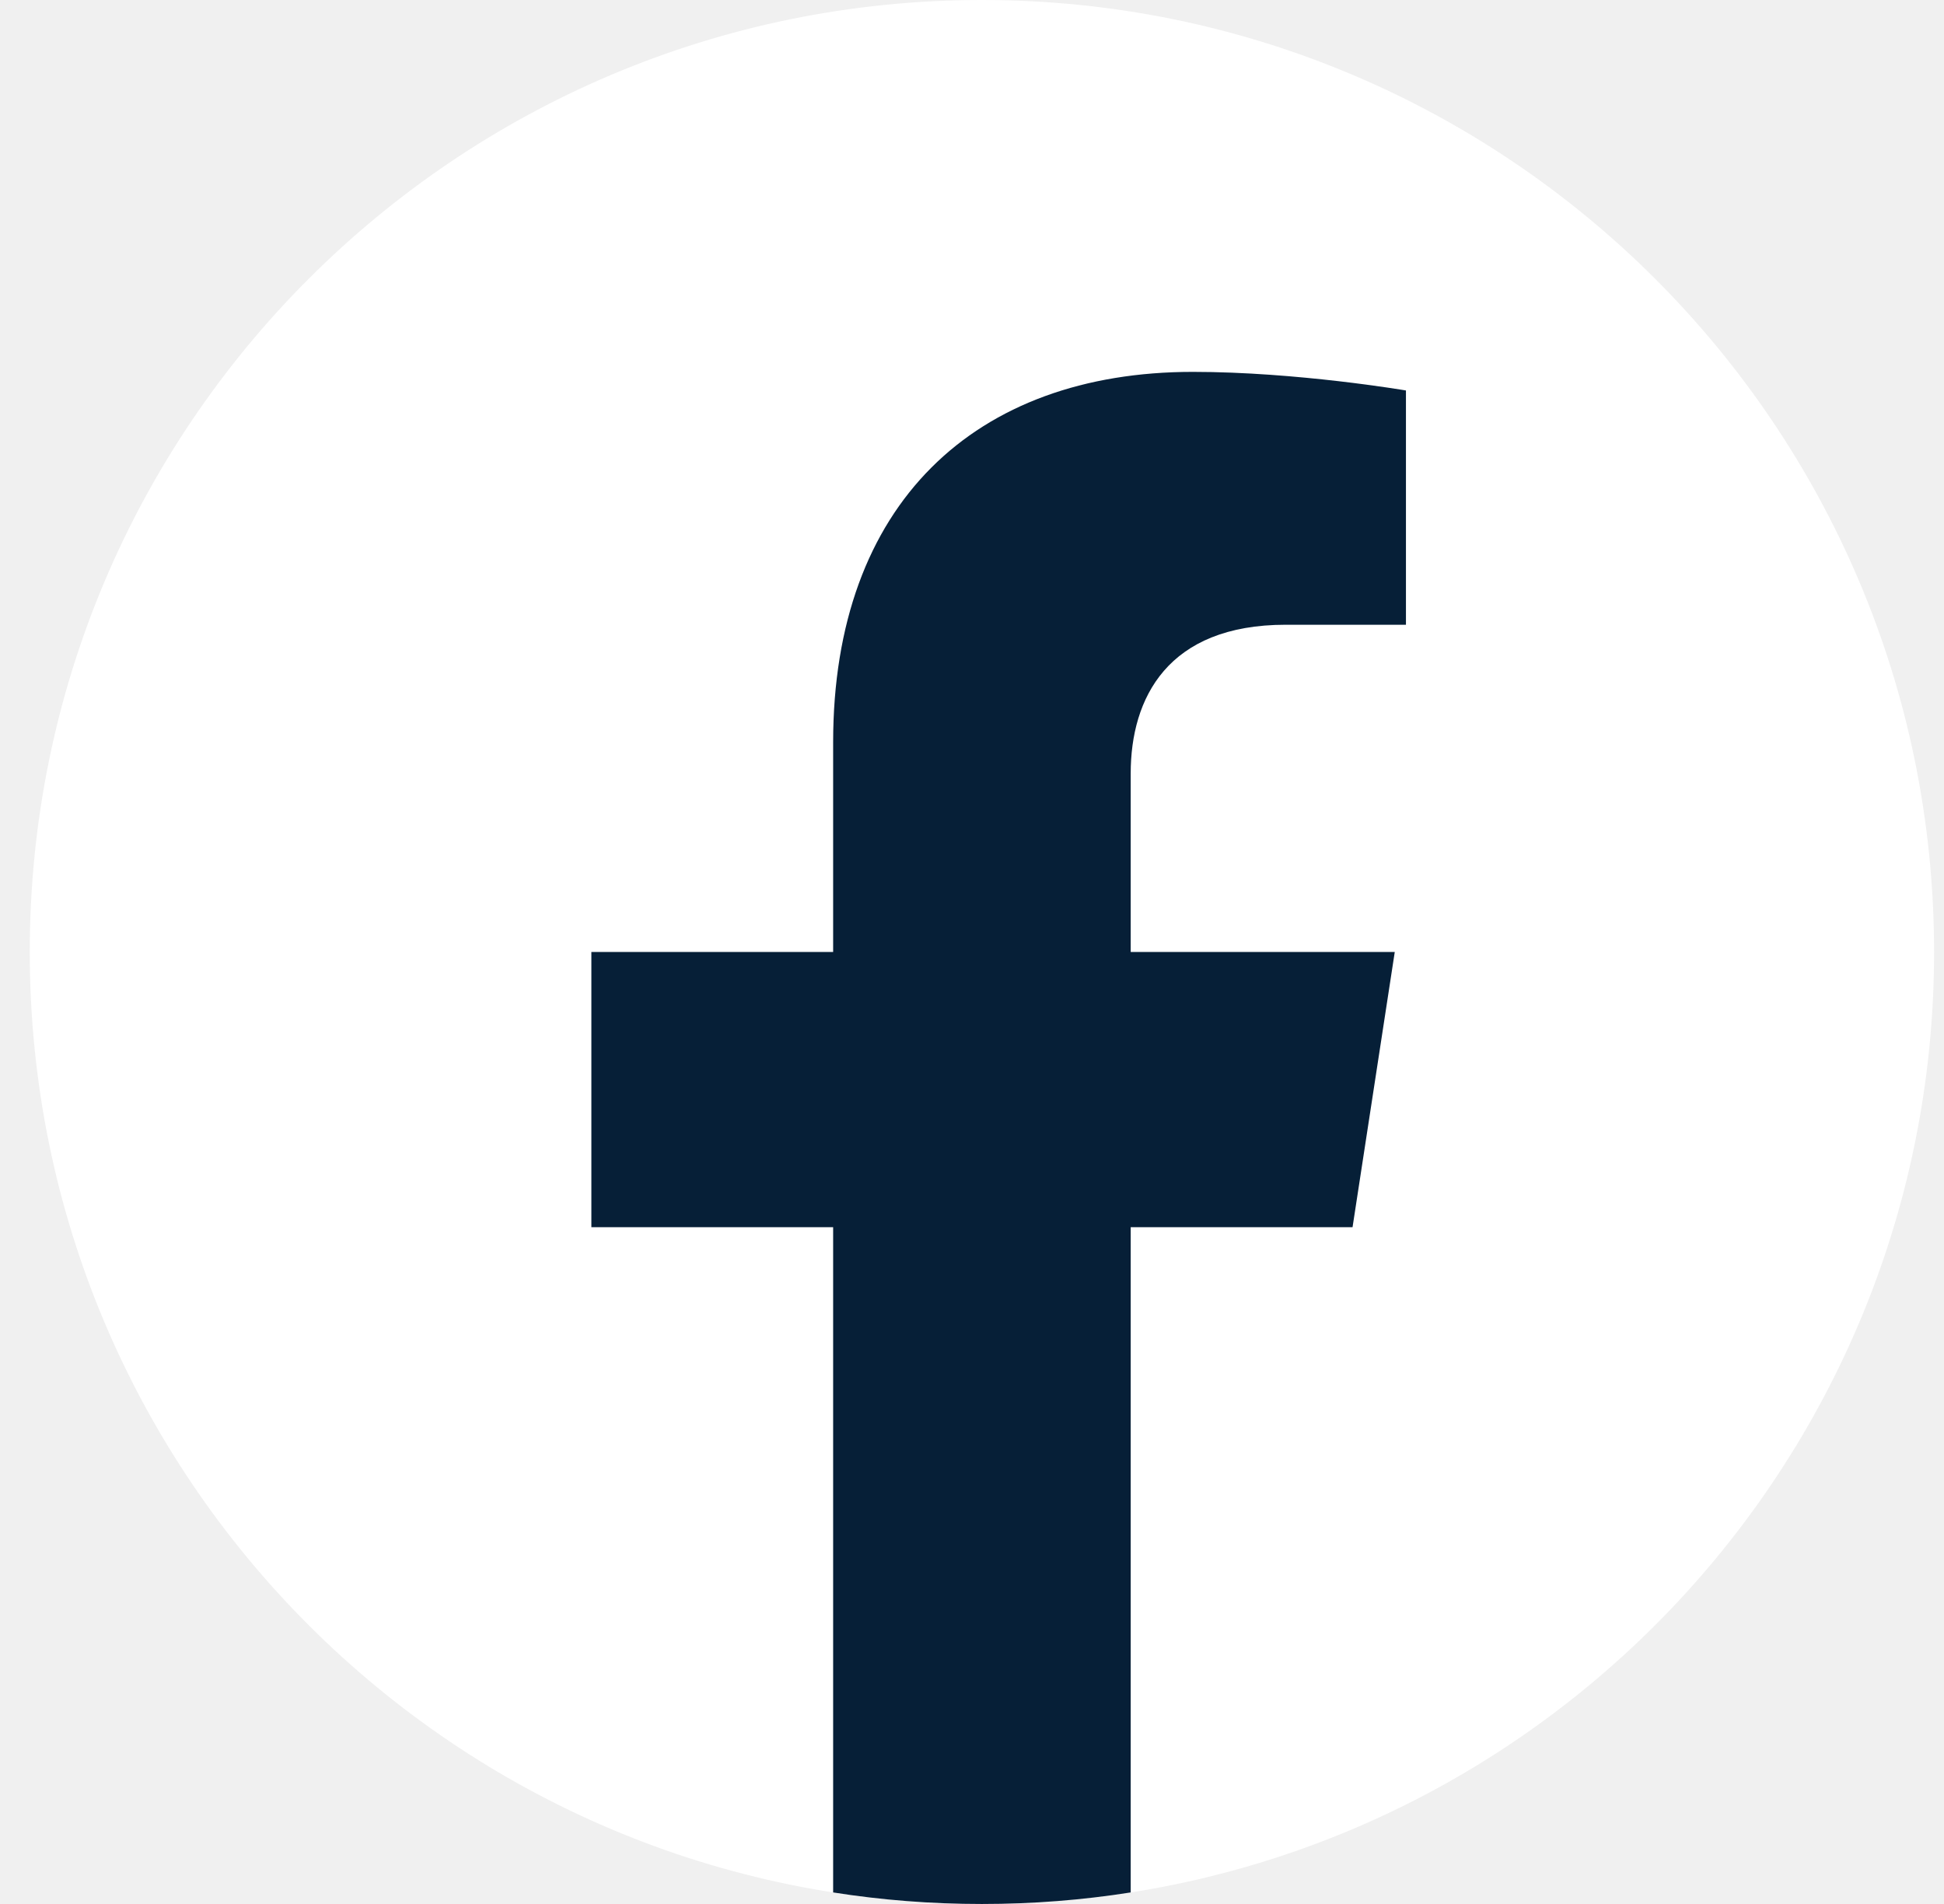
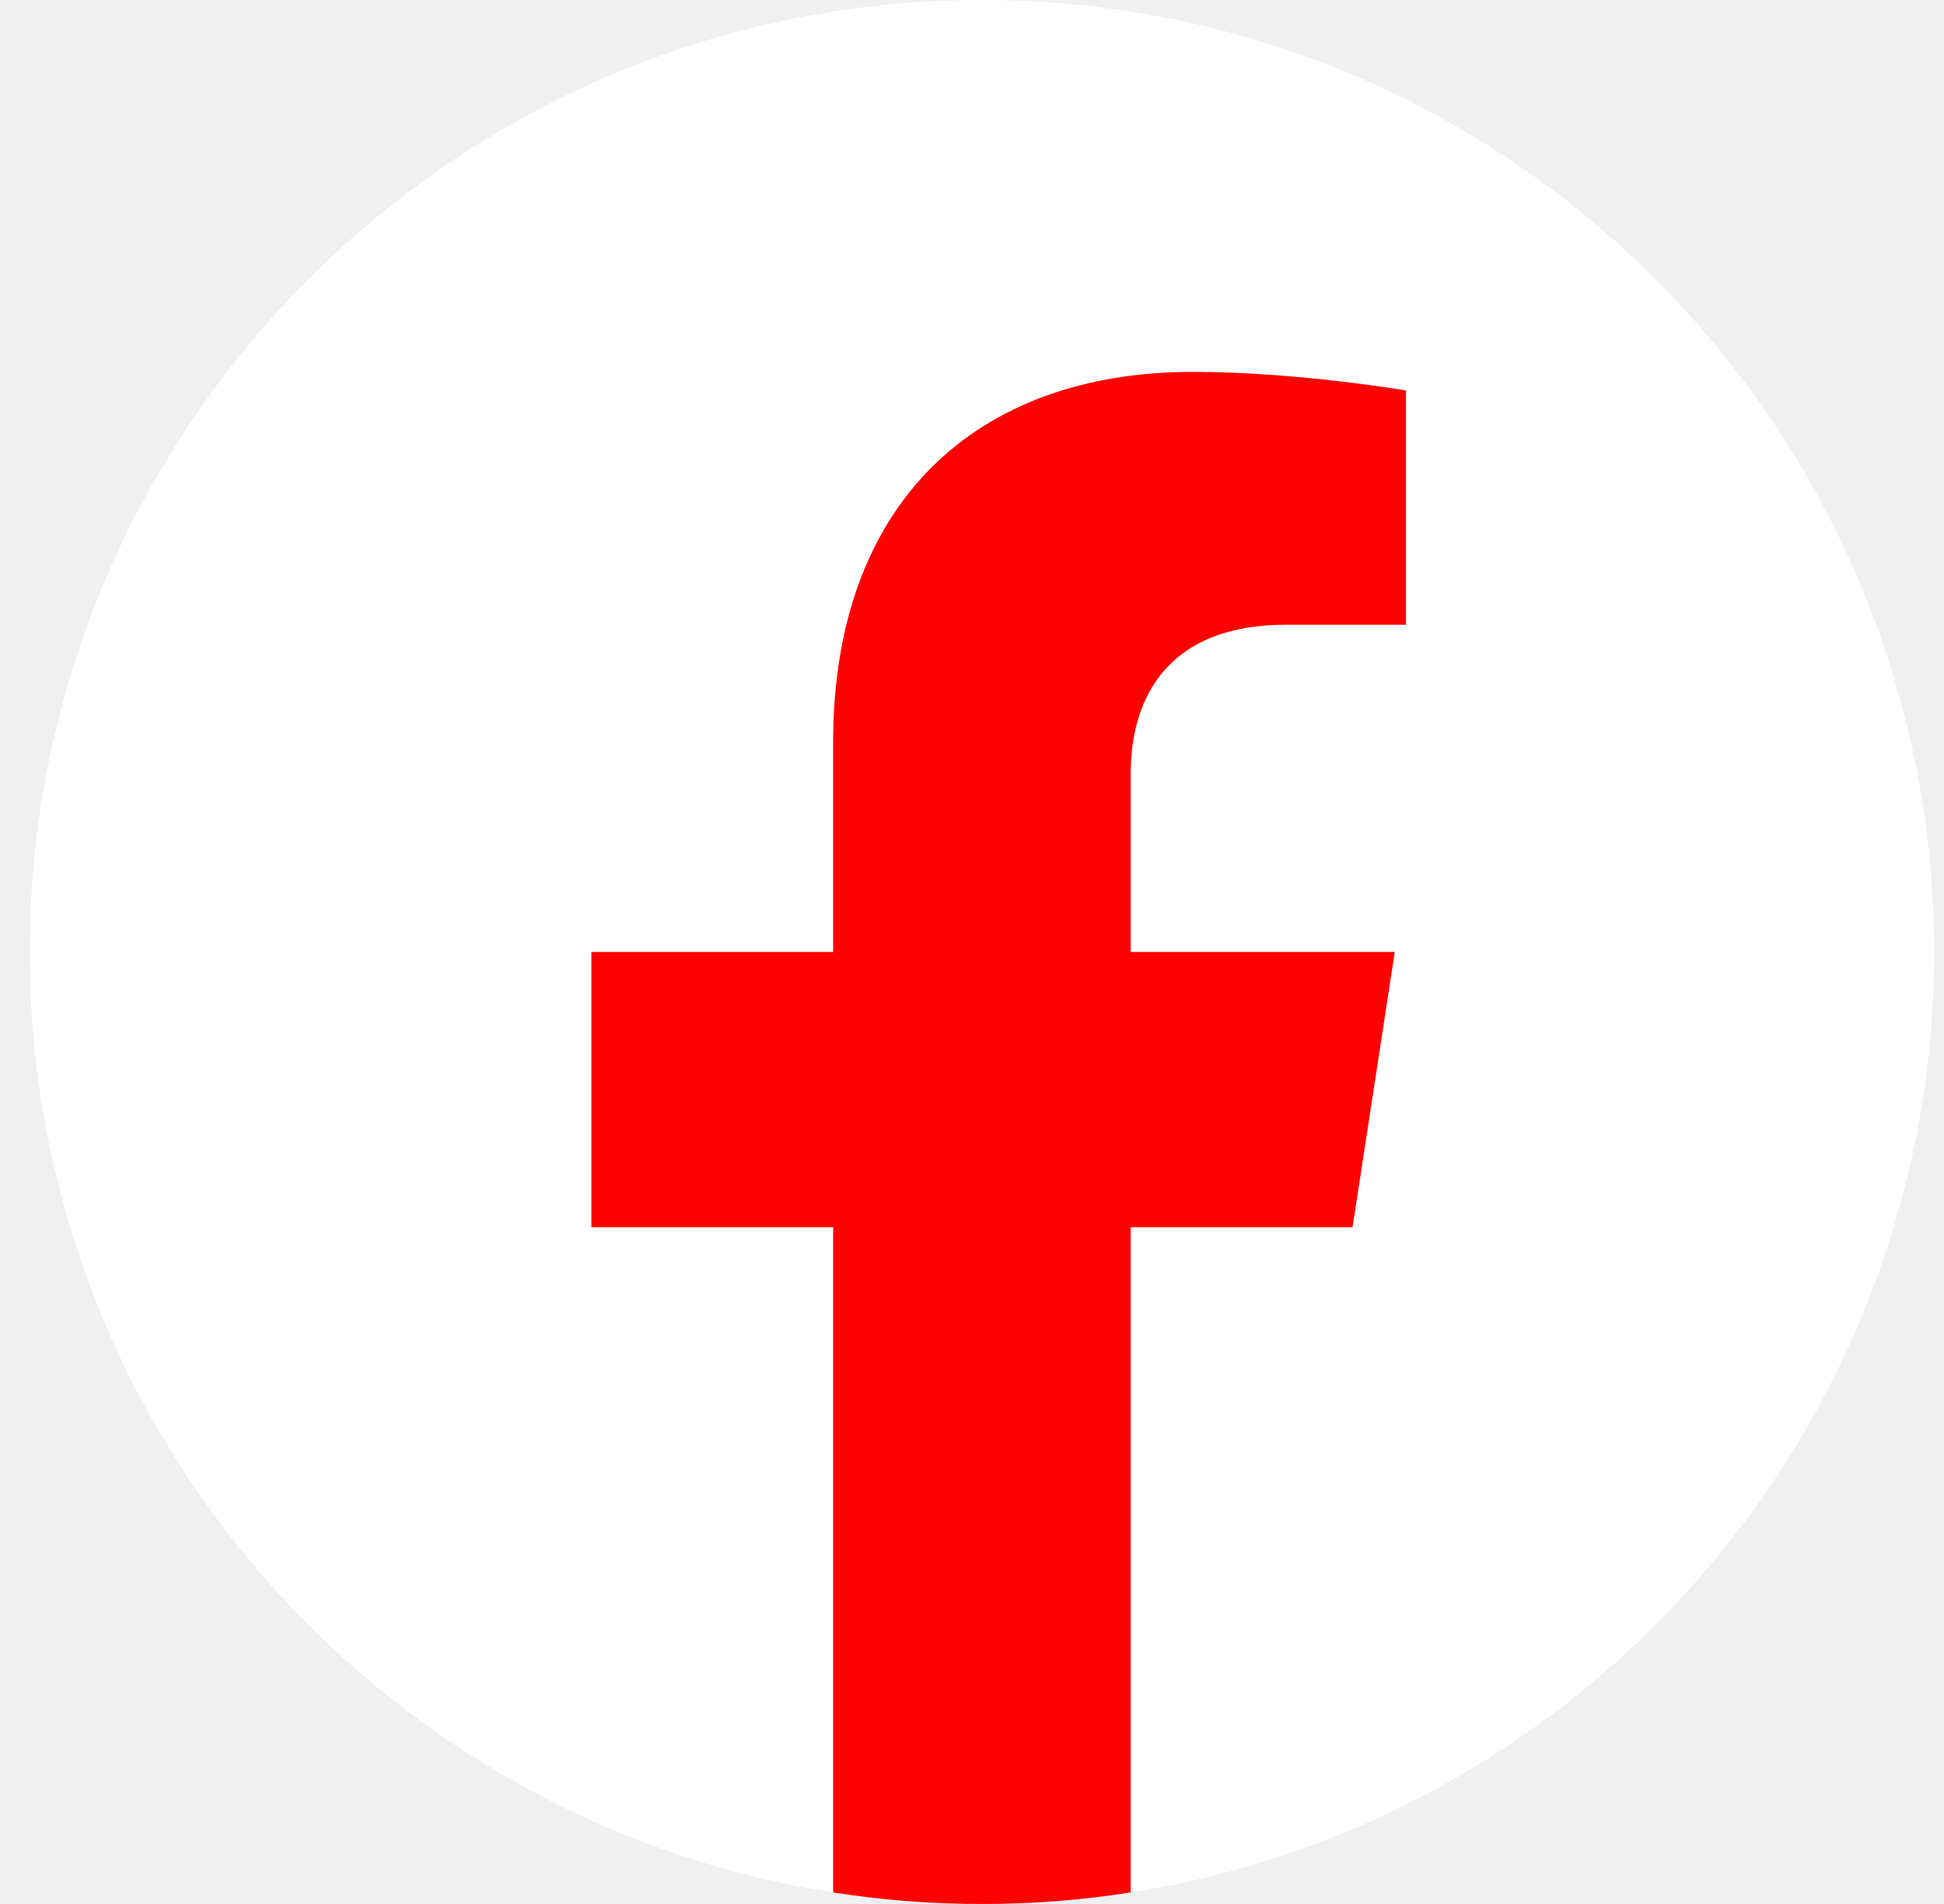
<svg xmlns="http://www.w3.org/2000/svg" width="49" height="48" viewBox="0 0 49 48" fill="red">
  <rect x="0.75" width="48" height="48" rx="24" fill="white" />
-   <path d="M34.092 30.938L35.156 24H28.5V19.5C28.5 17.602 29.428 15.75 32.409 15.75H35.438V9.844C35.438 9.844 32.691 9.375 30.066 9.375C24.581 9.375 21 12.698 21 18.712V24H14.906V30.938H21V47.709C22.223 47.902 23.475 48 24.75 48C26.025 48 27.277 47.902 28.5 47.709V30.938H34.092Z" fill="#061F37" />
+   <path d="M34.092 30.938L35.156 24H28.5V19.5C28.5 17.602 29.428 15.75 32.409 15.75H35.438V9.844C35.438 9.844 32.691 9.375 30.066 9.375C24.581 9.375 21 12.698 21 18.712V24H14.906V30.938H21V47.709C22.223 47.902 23.475 48 24.75 48C26.025 48 27.277 47.902 28.5 47.709V30.938H34.092Z" fill="#061F37 dark:#061F37" />
</svg>
